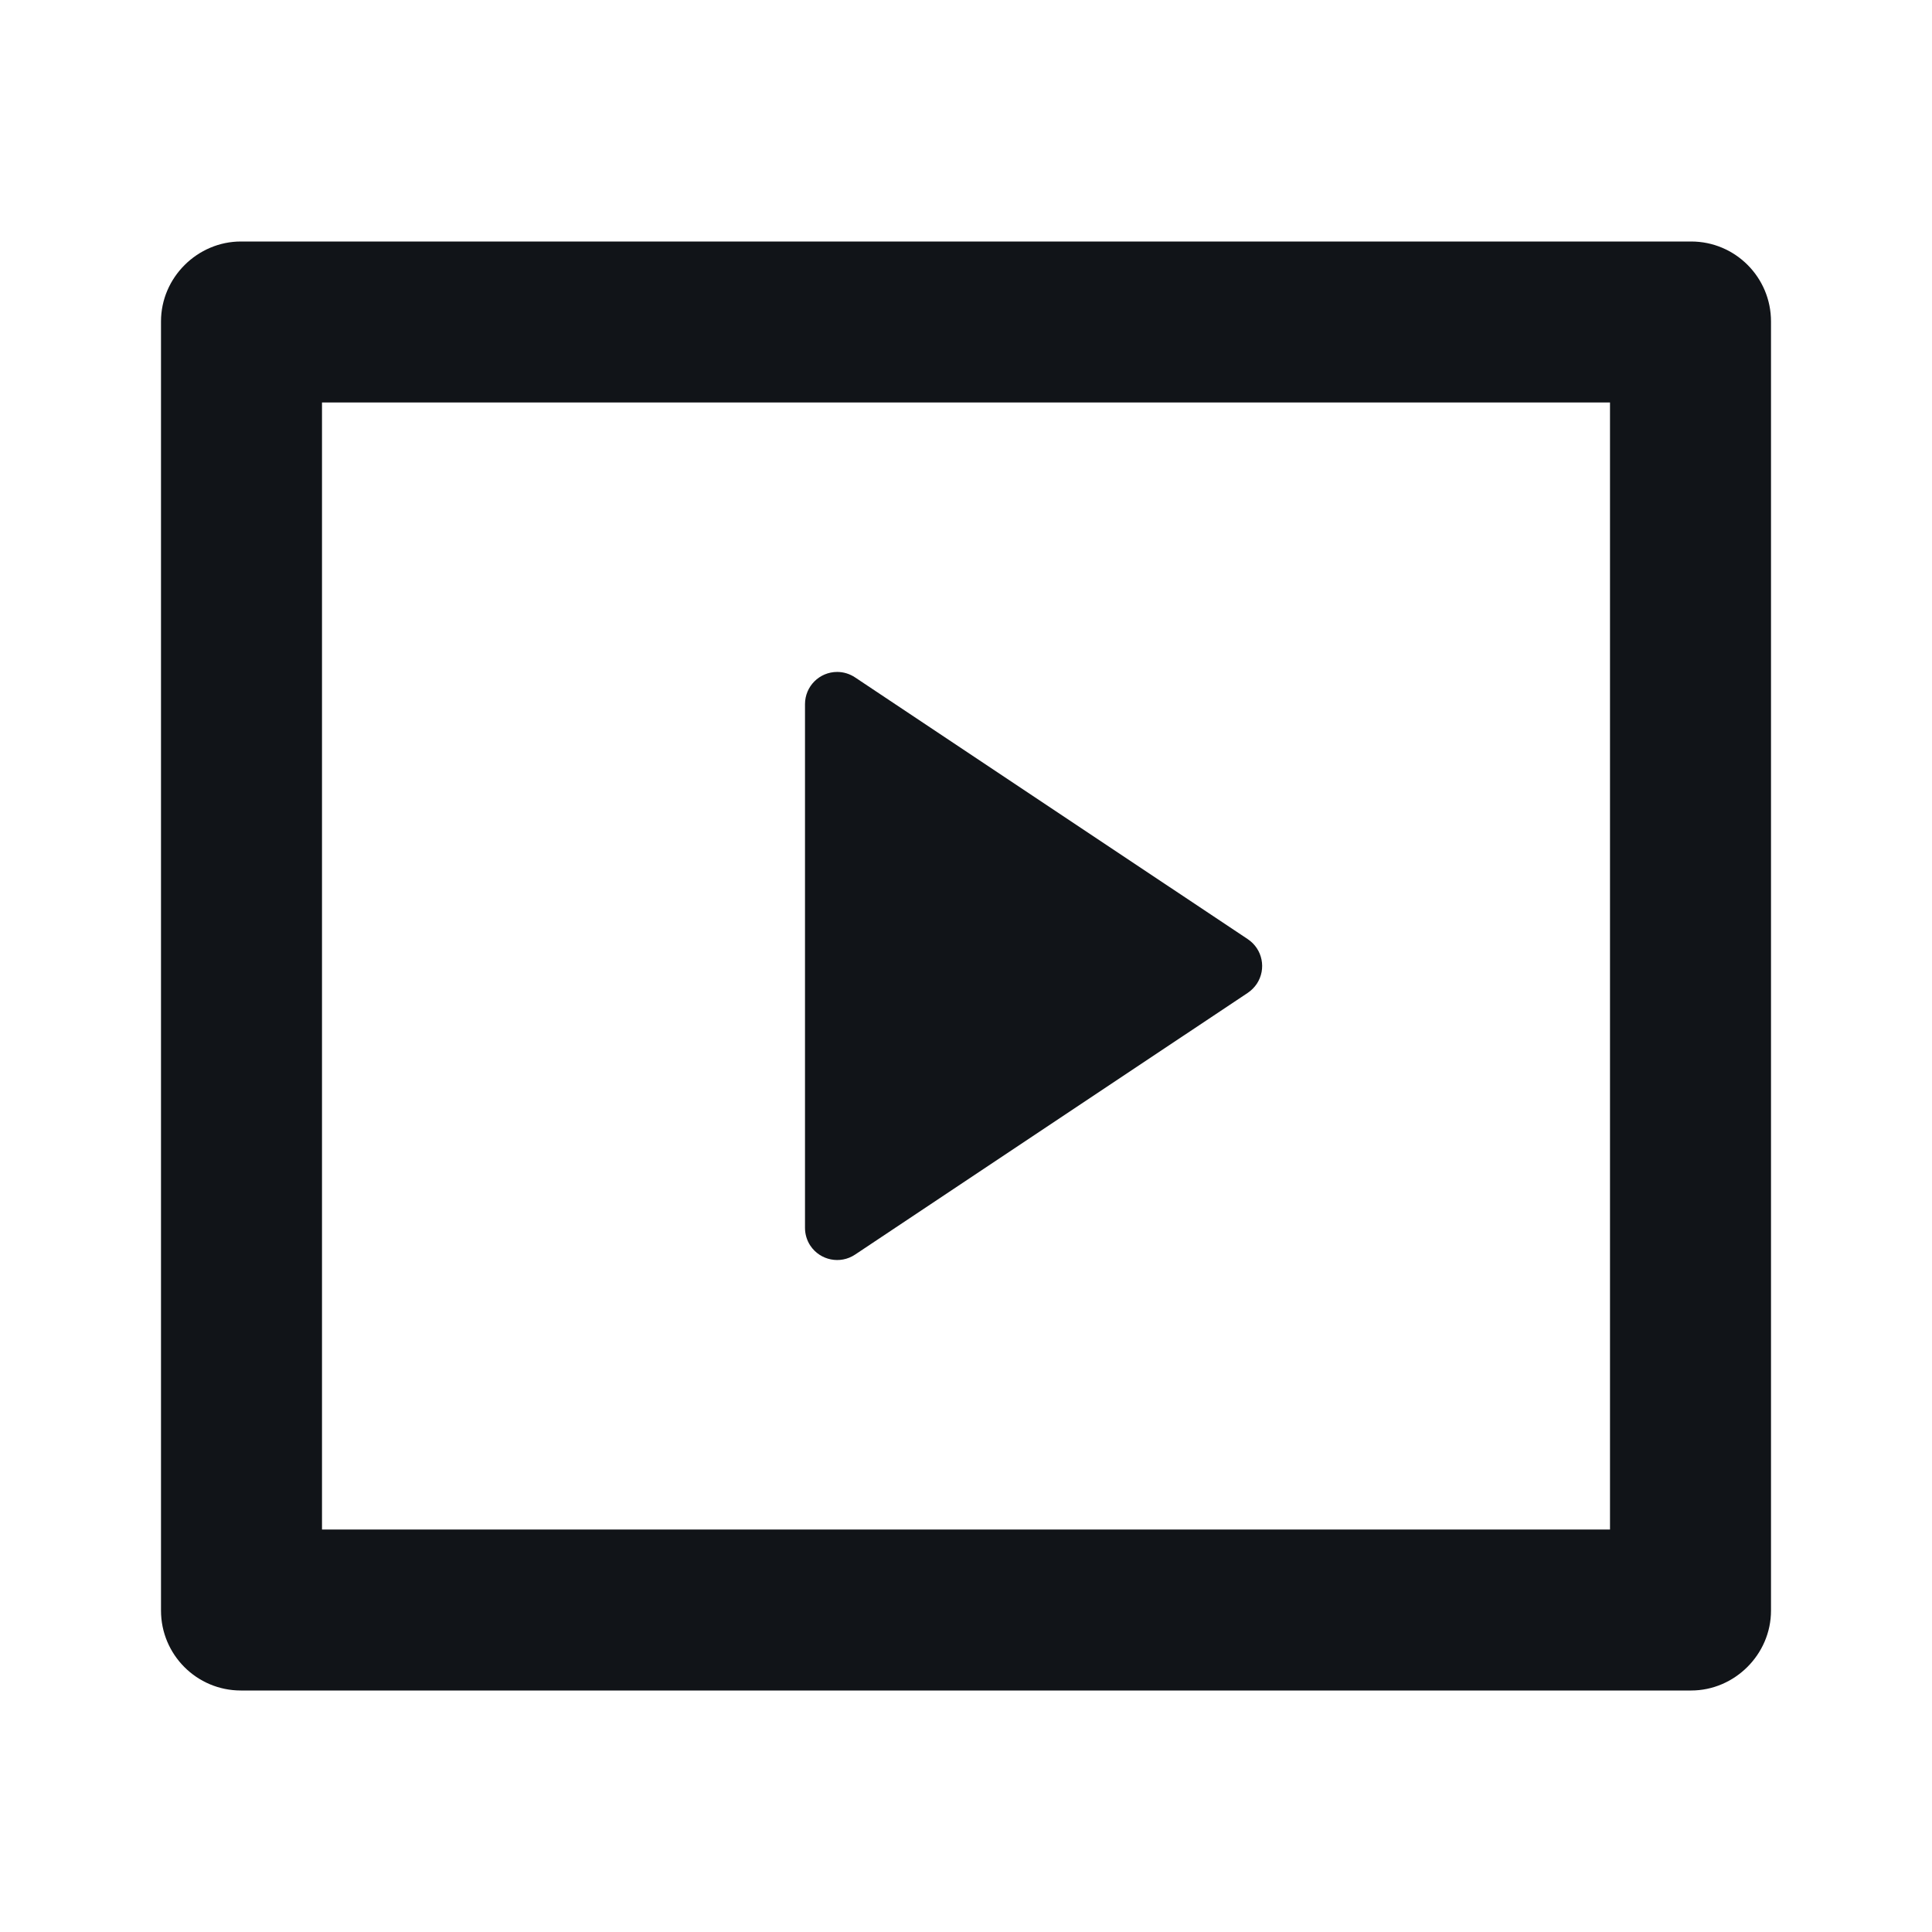
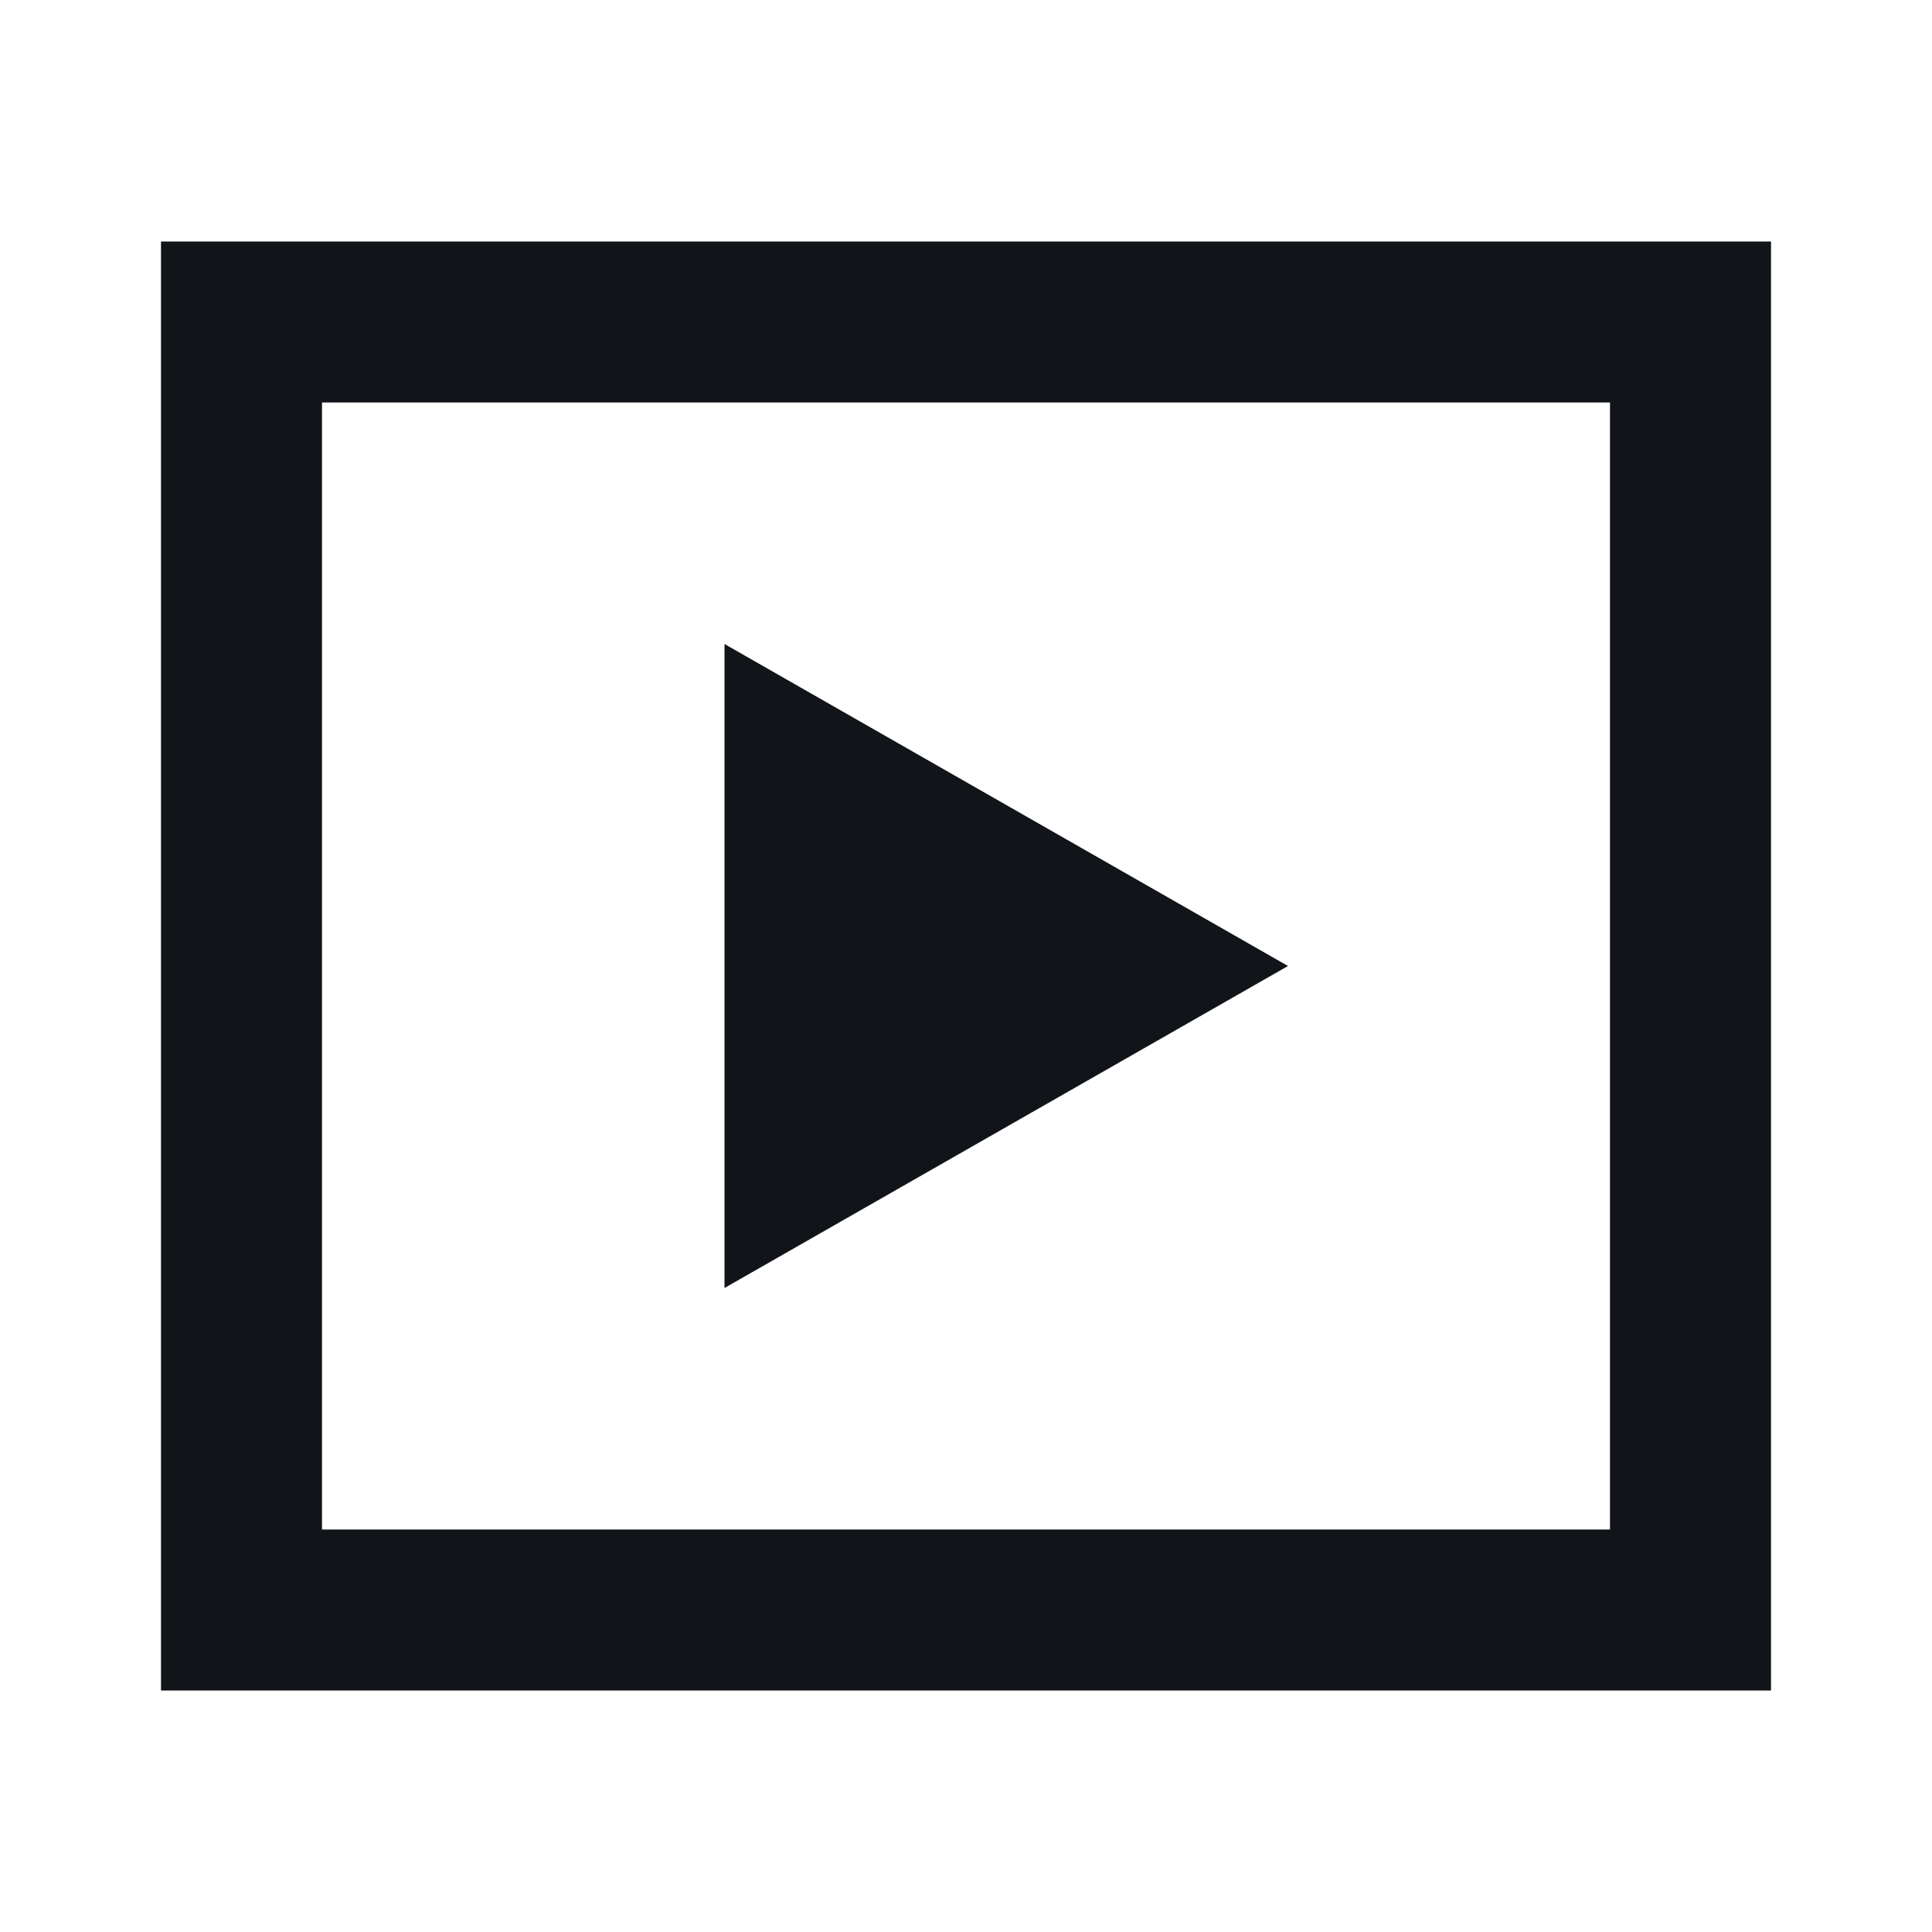
<svg xmlns="http://www.w3.org/2000/svg" width="24" height="24" viewBox="0 0 24 24" fill="none">
-   <path d="M2 3.993C2 3.445 2.455 3 2.992 3H21.008C21.556 3 22 3.445 22 3.993V20.007C22 20.555 21.545 21 21.008 21H2.992C2.444 21 2 20.555 2 20.007V3.993ZM4 5V19H20V5H4ZM10.622 8.415L15.501 11.667C15.685 11.79 15.734 12.038 15.612 12.222C15.582 12.266 15.545 12.303 15.501 12.333L10.622 15.585C10.438 15.708 10.19 15.658 10.067 15.475C10.023 15.409 10 15.332 10 15.253V8.747C10 8.526 10.179 8.347 10.4 8.347C10.479 8.347 10.556 8.371 10.622 8.415Z" fill="#111418" />
+   <path d="M2 3C8.667 3 15.333 3 22 3V21C15.333 21 8.667 21 2 21V3ZM4 5V19H20V5H4Z" fill="#111418" />
+   <path d="M16 12L9 16L9 8L16 12Z" fill="#111418" />
</svg>
